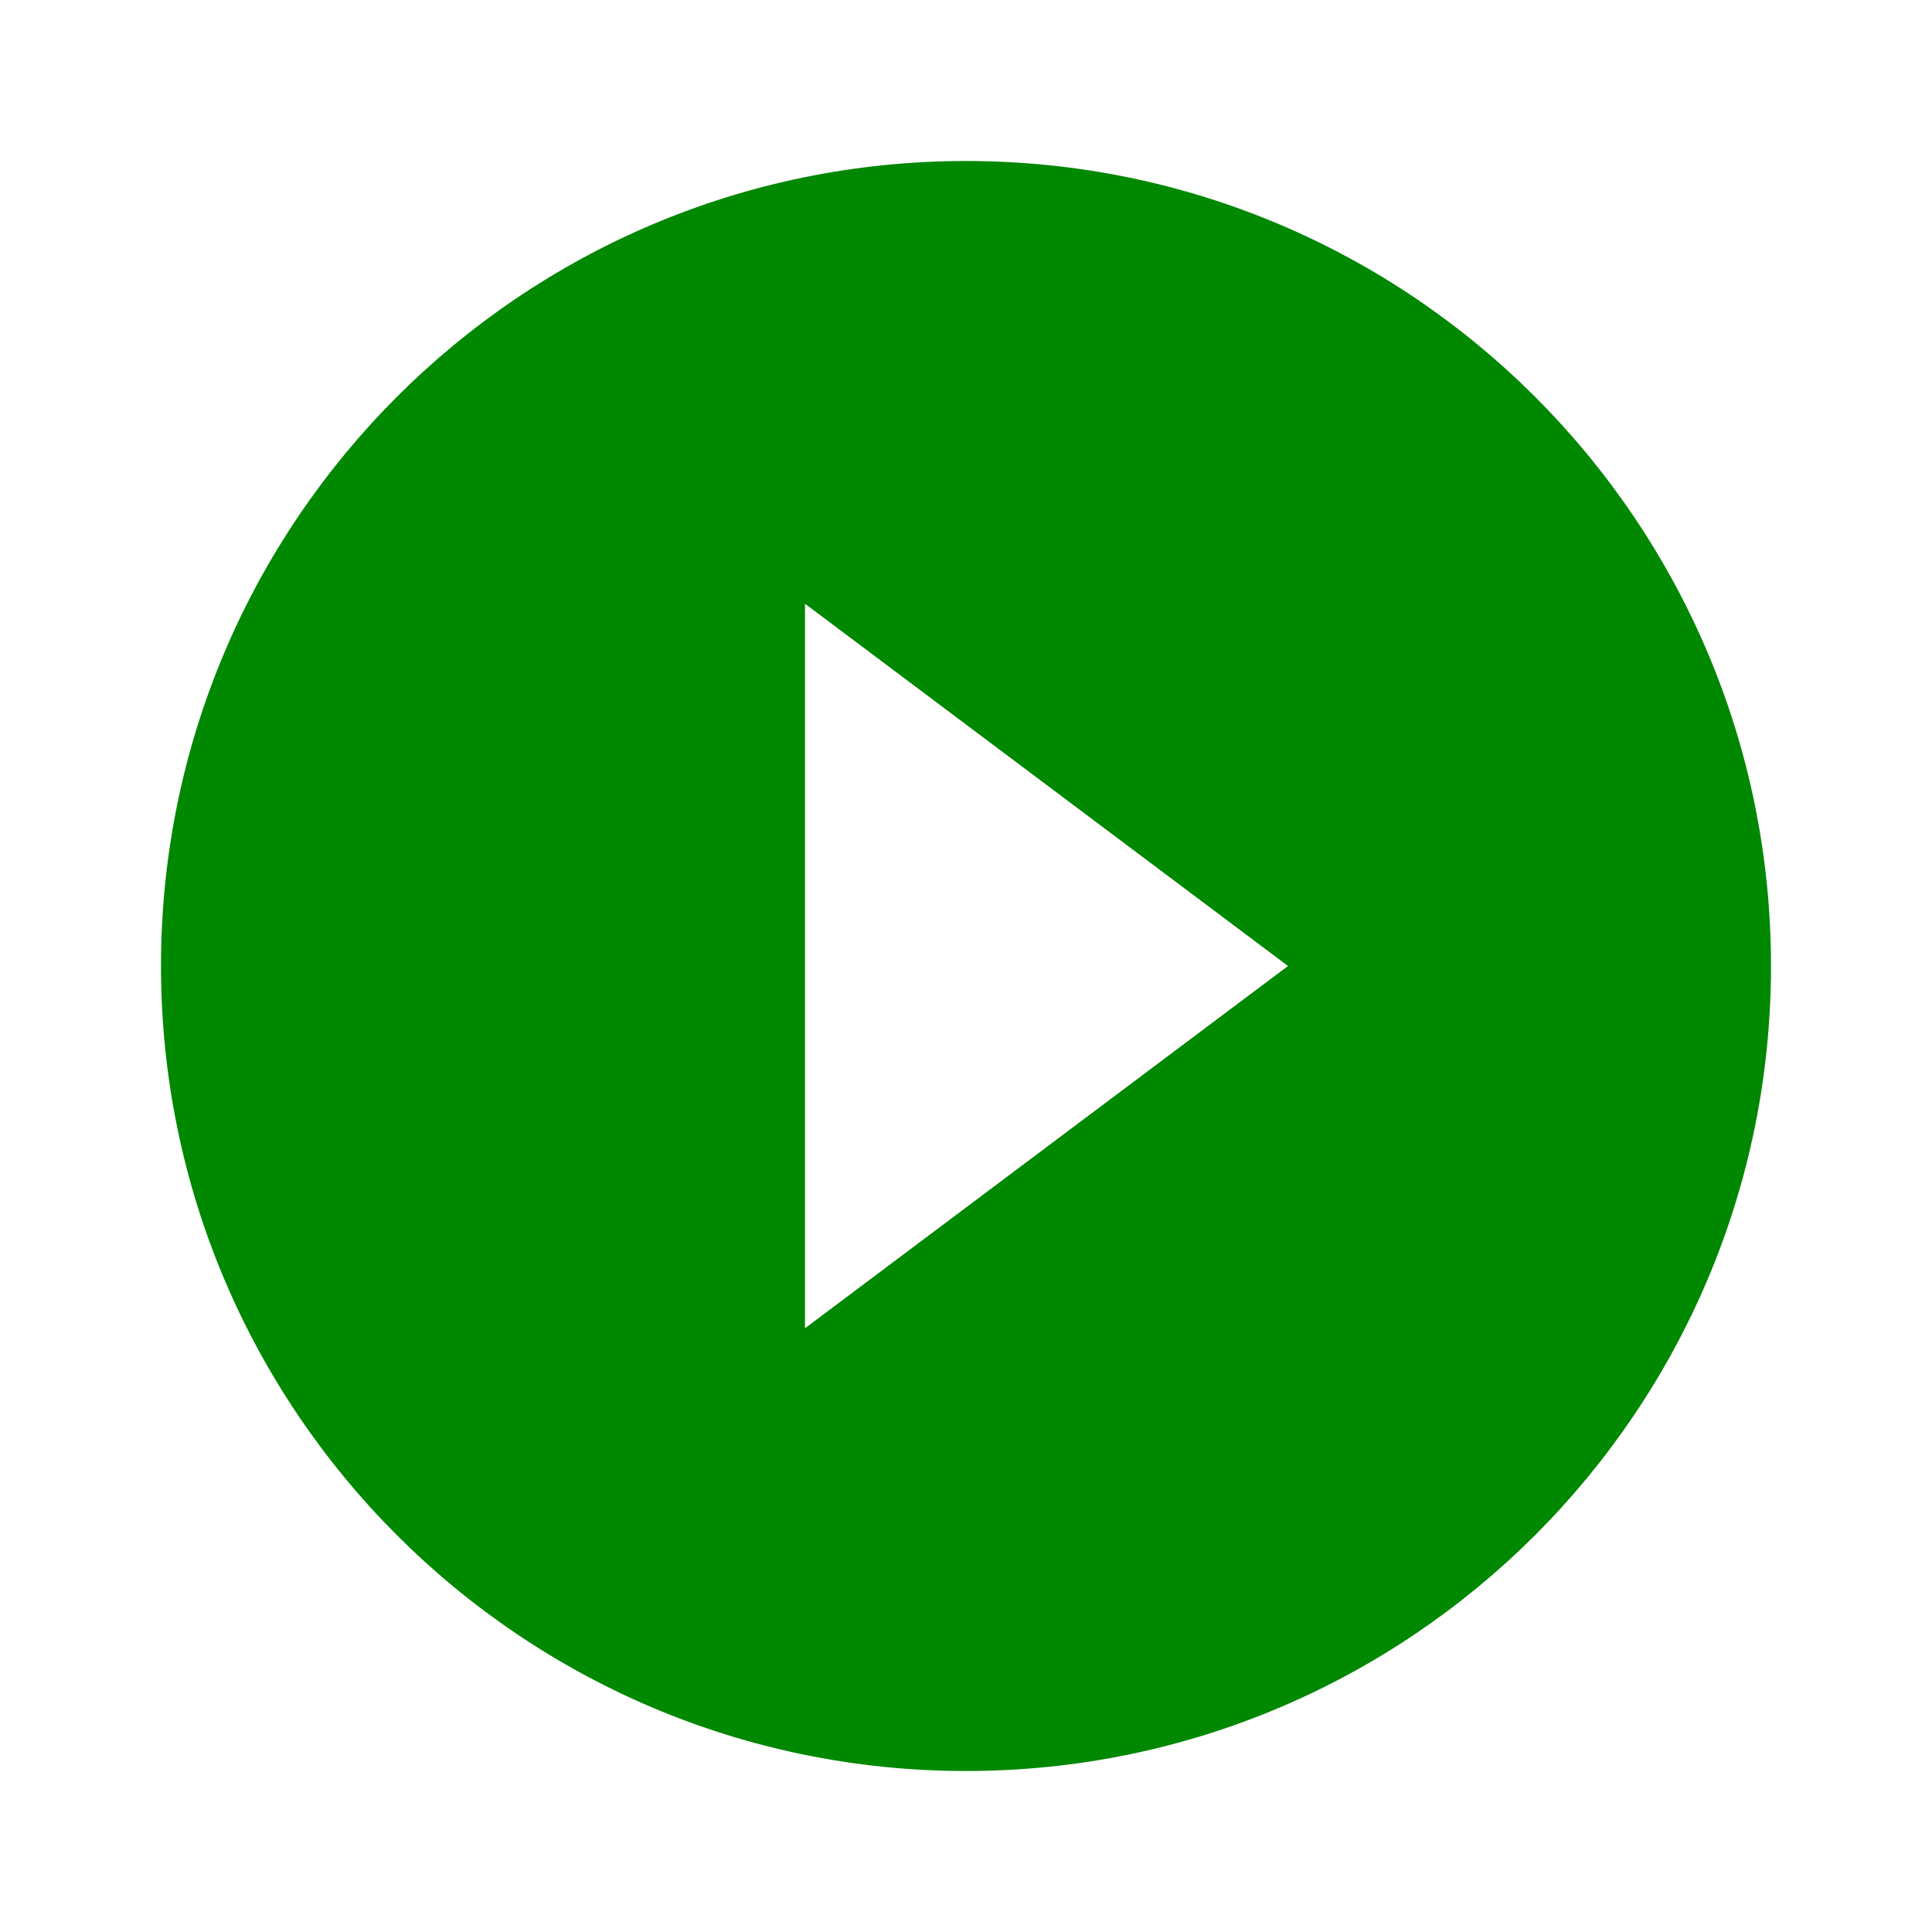
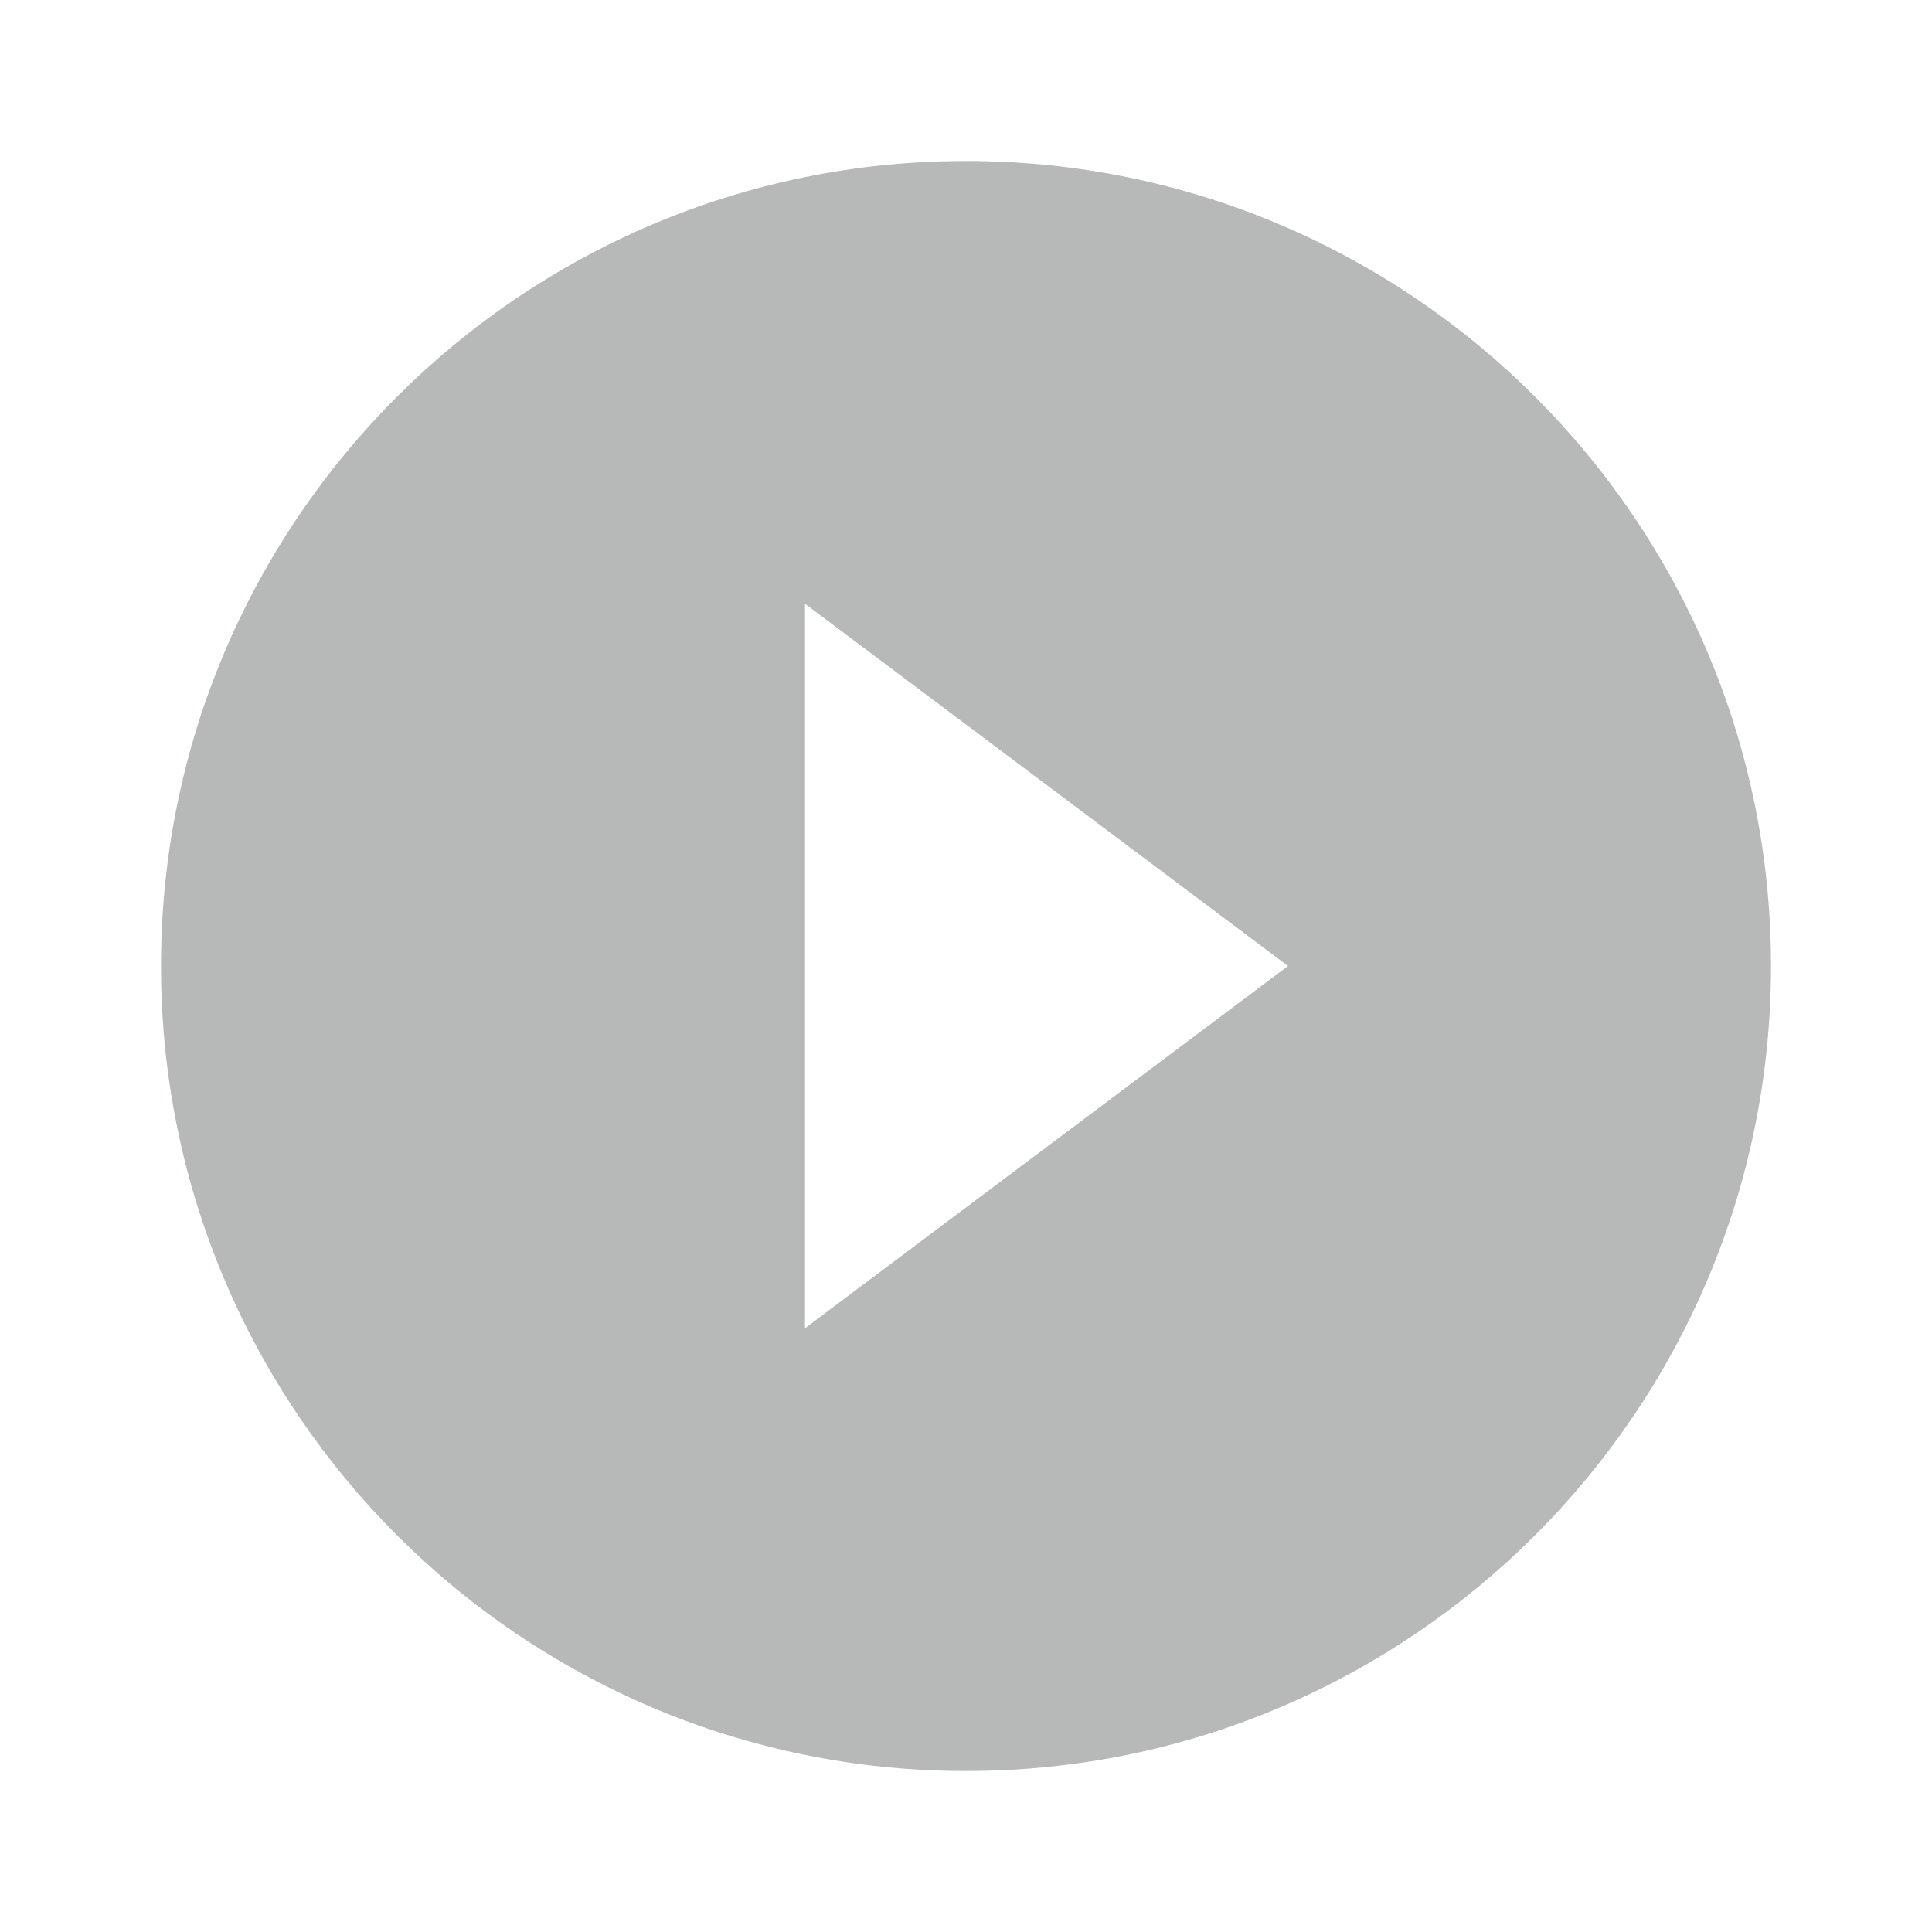
- <svg xmlns="http://www.w3.org/2000/svg" fill="#080" height="24" viewBox="0 0 24 24" width="24">
+ <svg xmlns="http://www.w3.org/2000/svg" fill="#B7B8B8" height="24" viewBox="0 0 24 24" width="24">
  <path d="M0 0h24v24H0z" fill="none" />
  <path d="M12 2C6.48 2 2 6.48 2 12s4.48 10 10 10 10-4.48 10-10S17.52 2 12 2zm-2 14.5v-9l6 4.5-6 4.5z" />
</svg>
